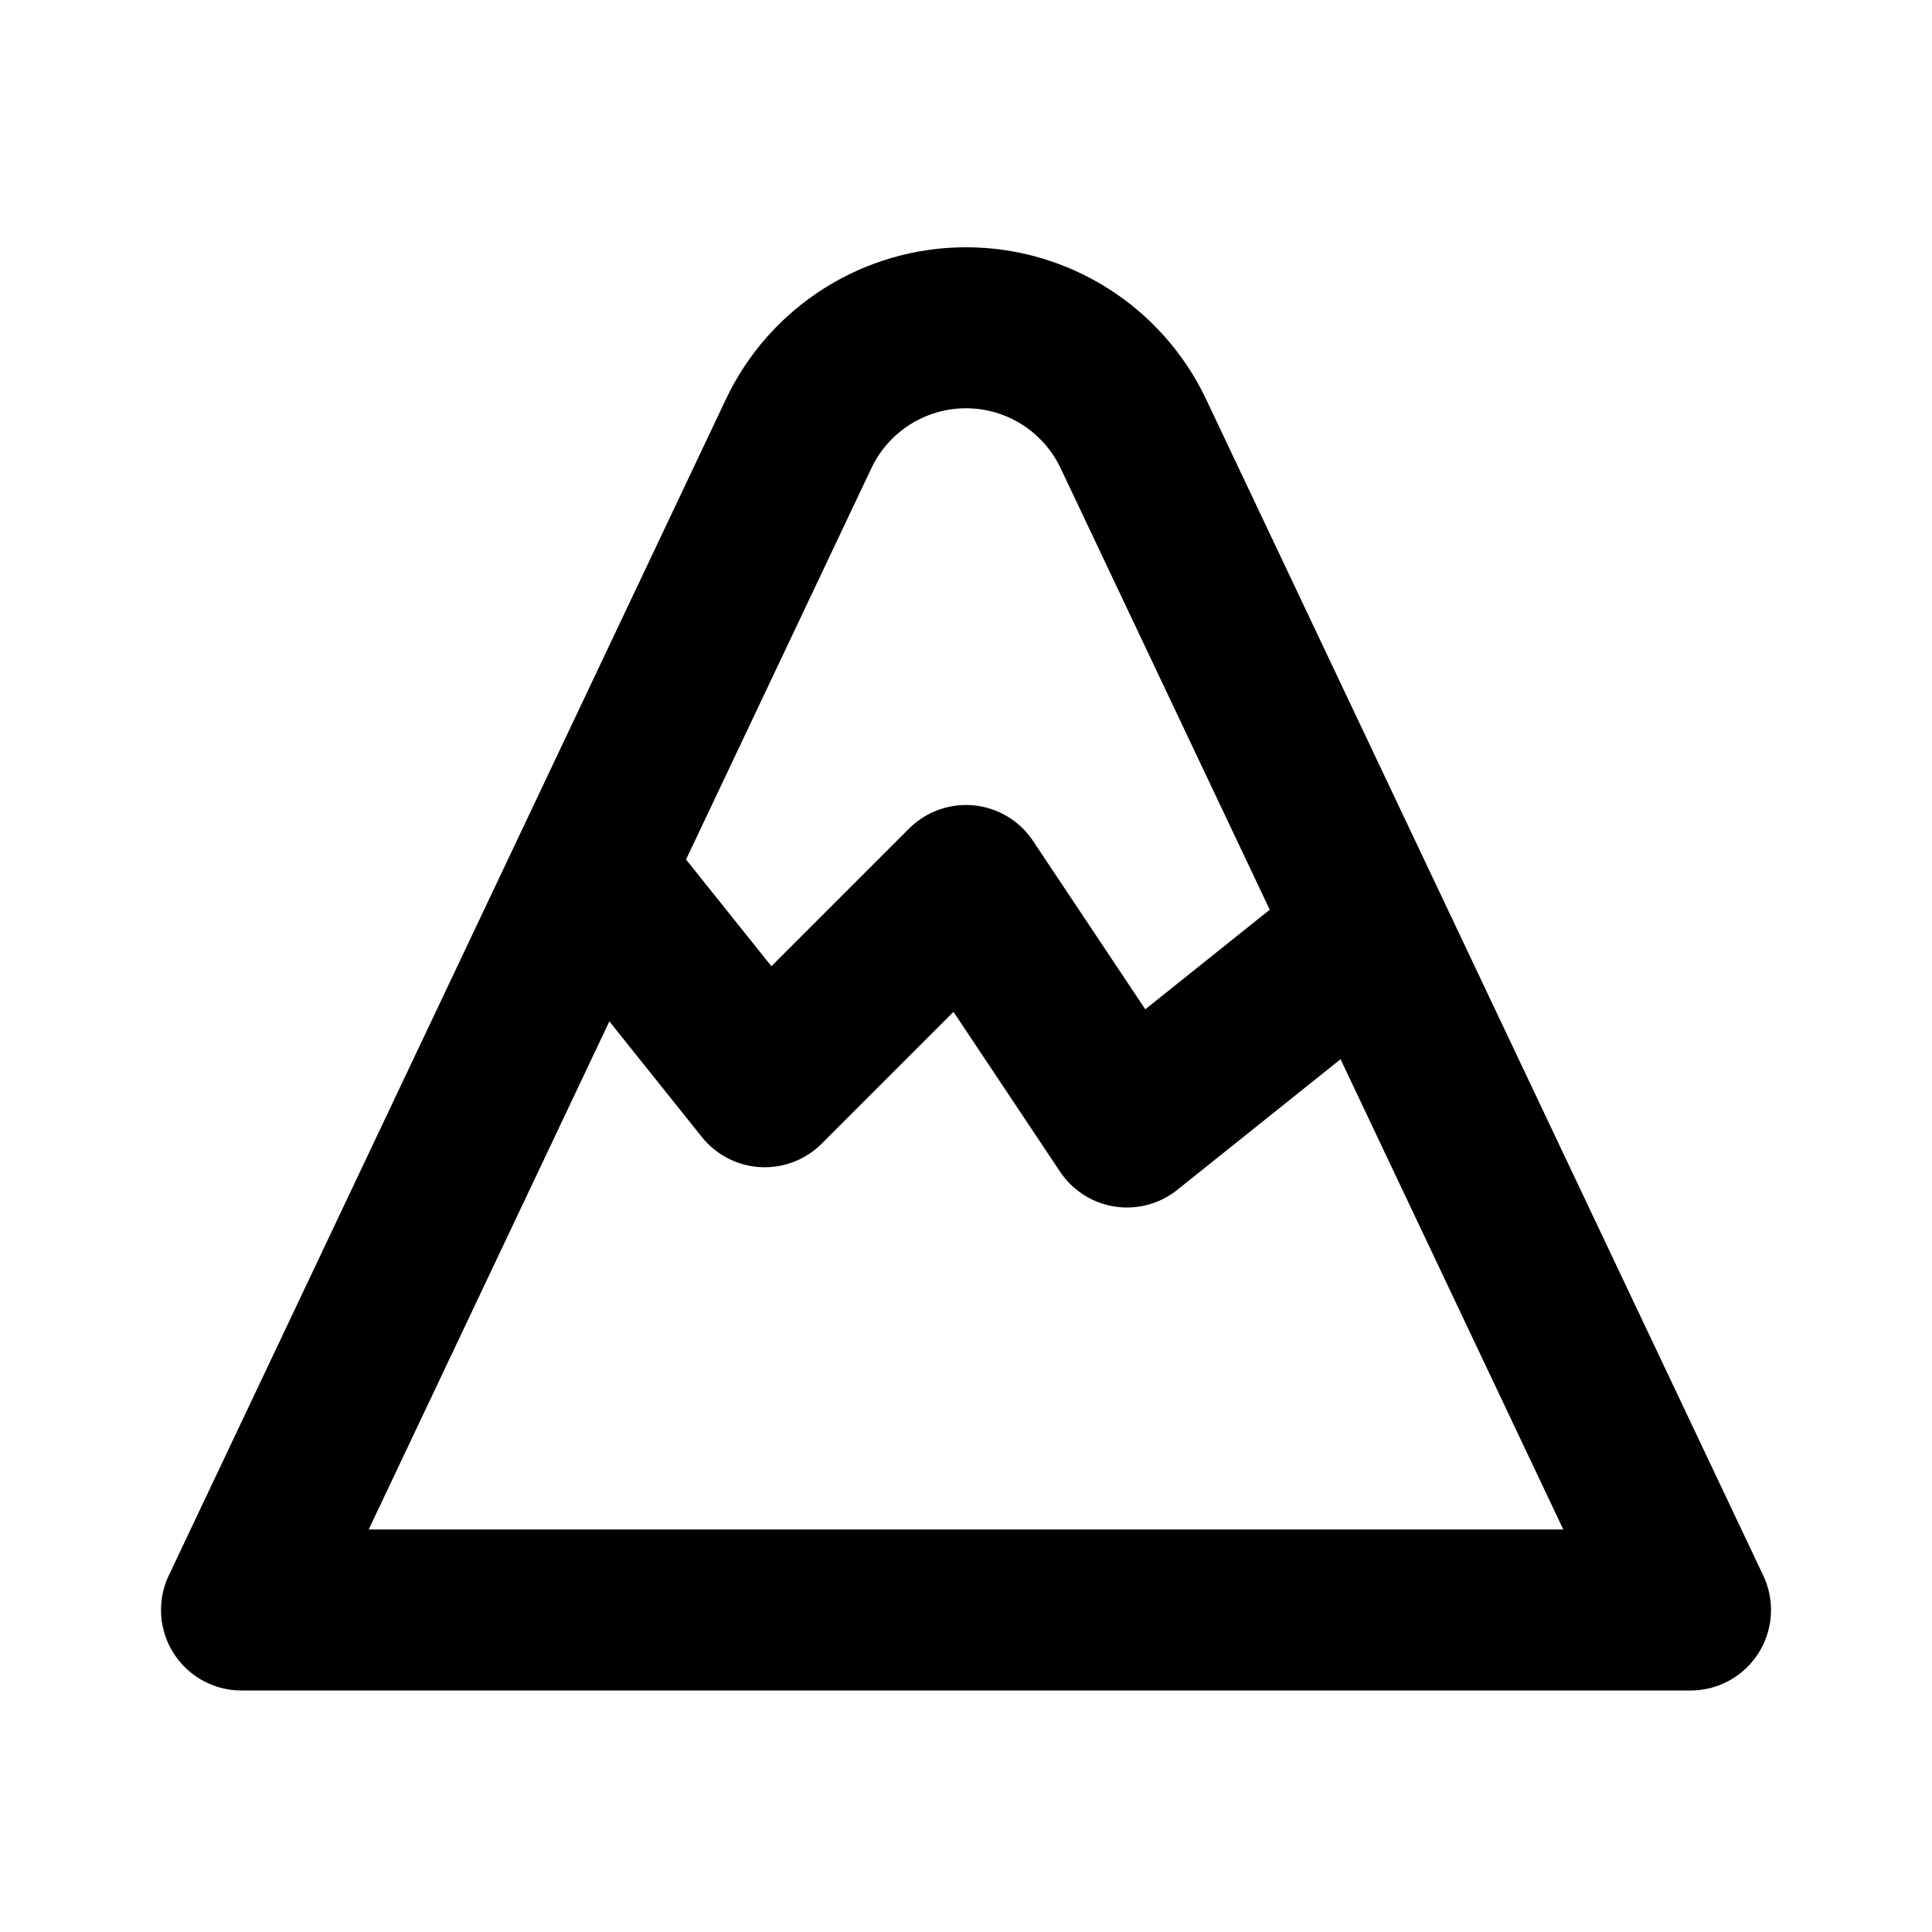
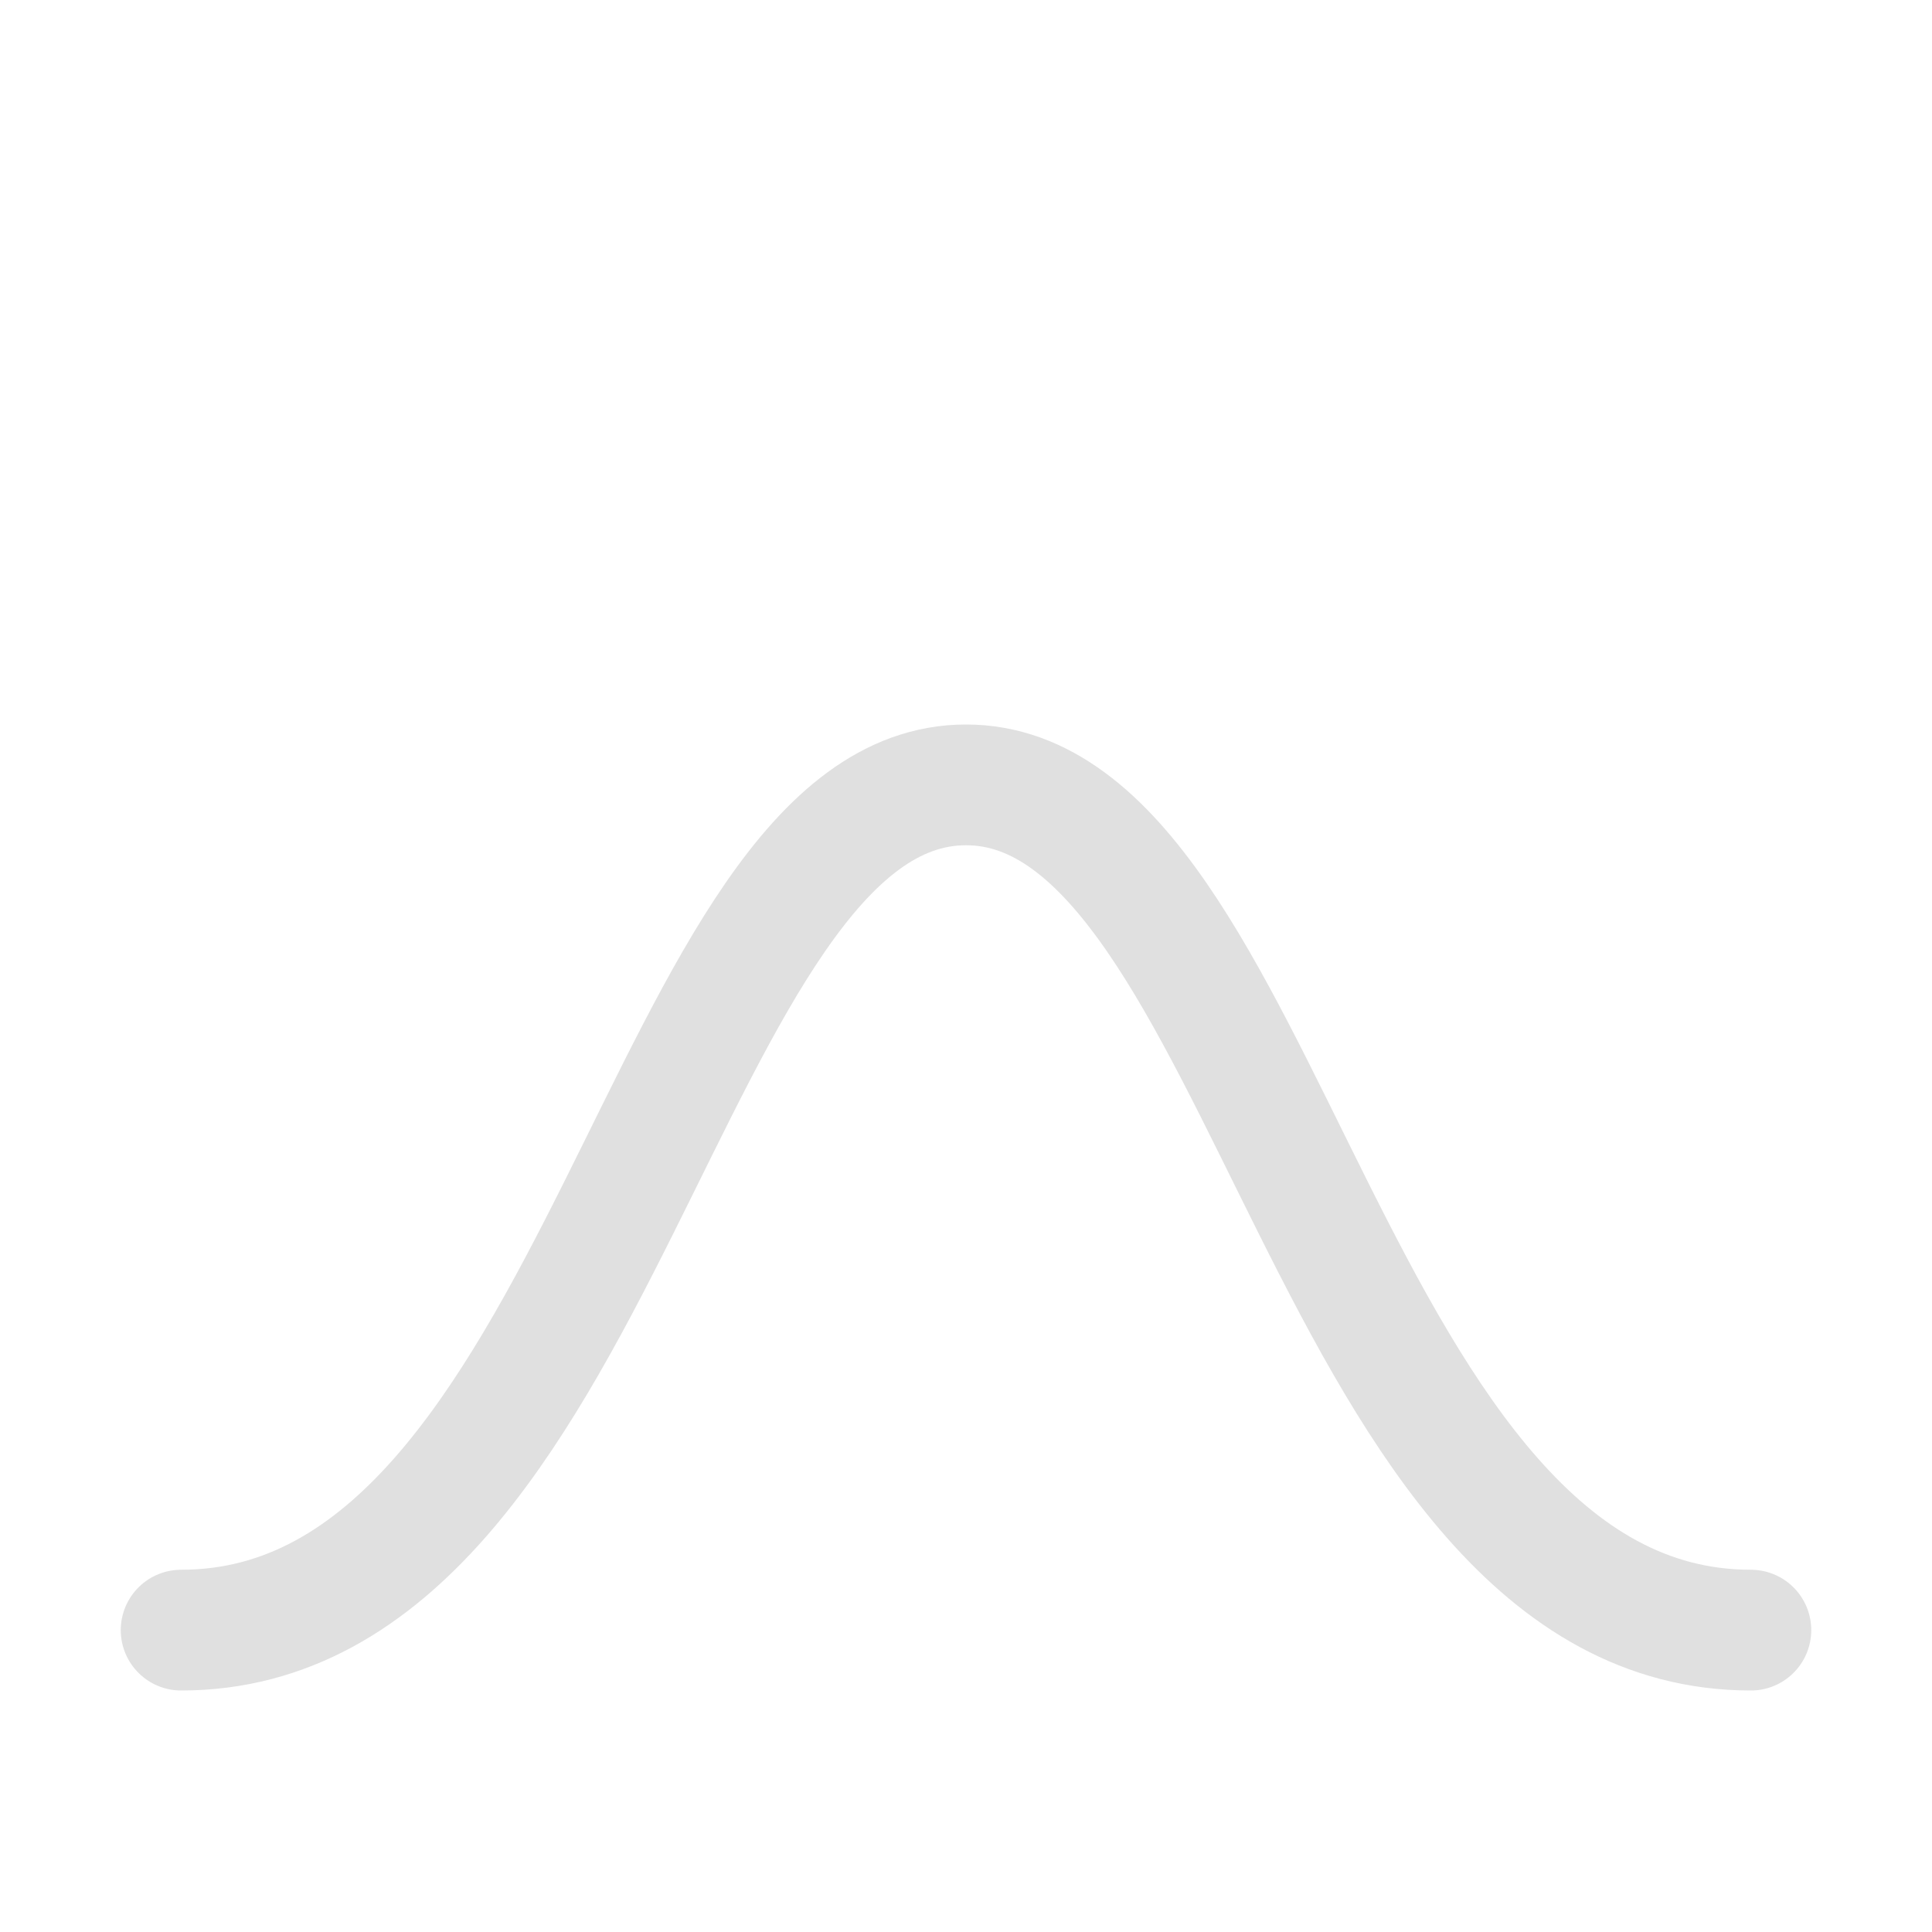
- <svg xmlns="http://www.w3.org/2000/svg" width="24" height="24" viewBox="0 0 24 24" fill="none" stroke="currentColor" stroke-width="2" stroke-linecap="round" stroke-linejoin="round">
-   <path d="M3 20h18l-6.921 -14.612a2.3 2.3 0 0 0 -4.158 0l-6.921 14.612" />
-   <path d="M7.5 11l2 2.5l2.5 -2.5l2 3l2.5 -2" />
+ <svg xmlns="http://www.w3.org/2000/svg" width="16" height="16" viewBox="0 0 16 16">
+   <path fill="none" stroke="#e0e0e0" stroke-width="1" stroke-linecap="round" stroke-linejoin="round" d="M1.5 13.5C5 13.5 5.5 6.5 8 6.5S11 13.5 14.5 13.5" />
</svg>
